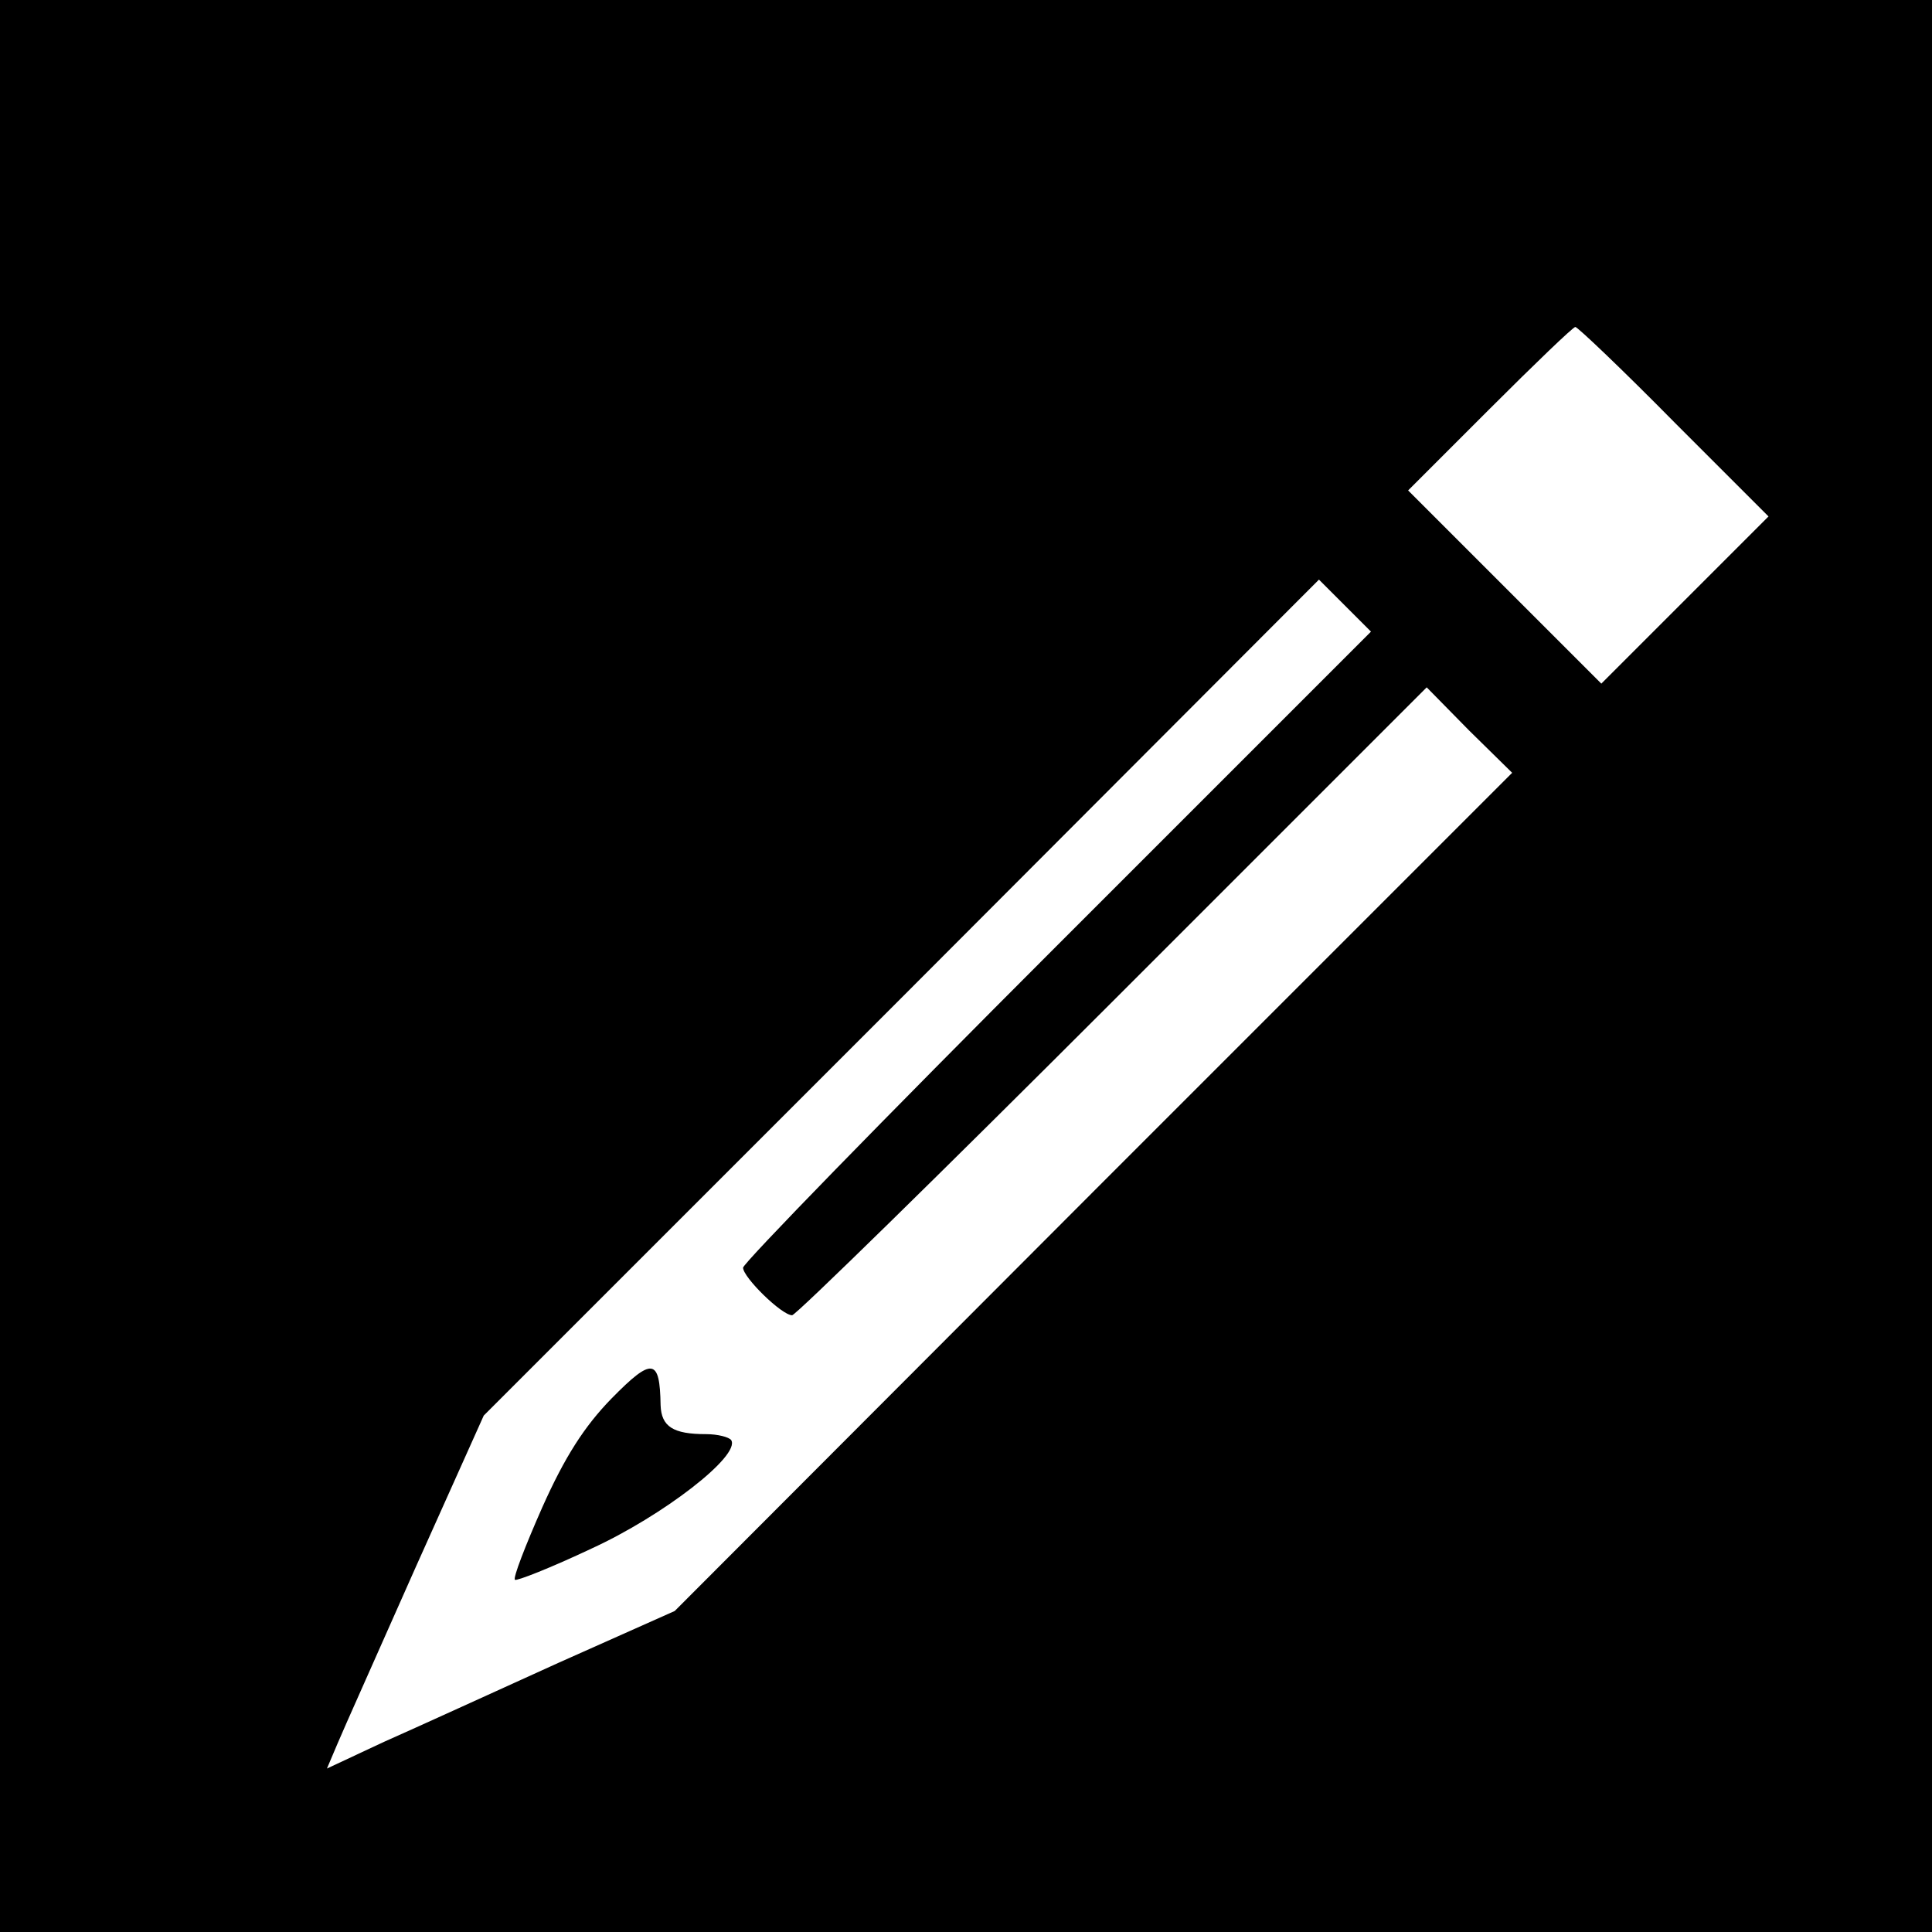
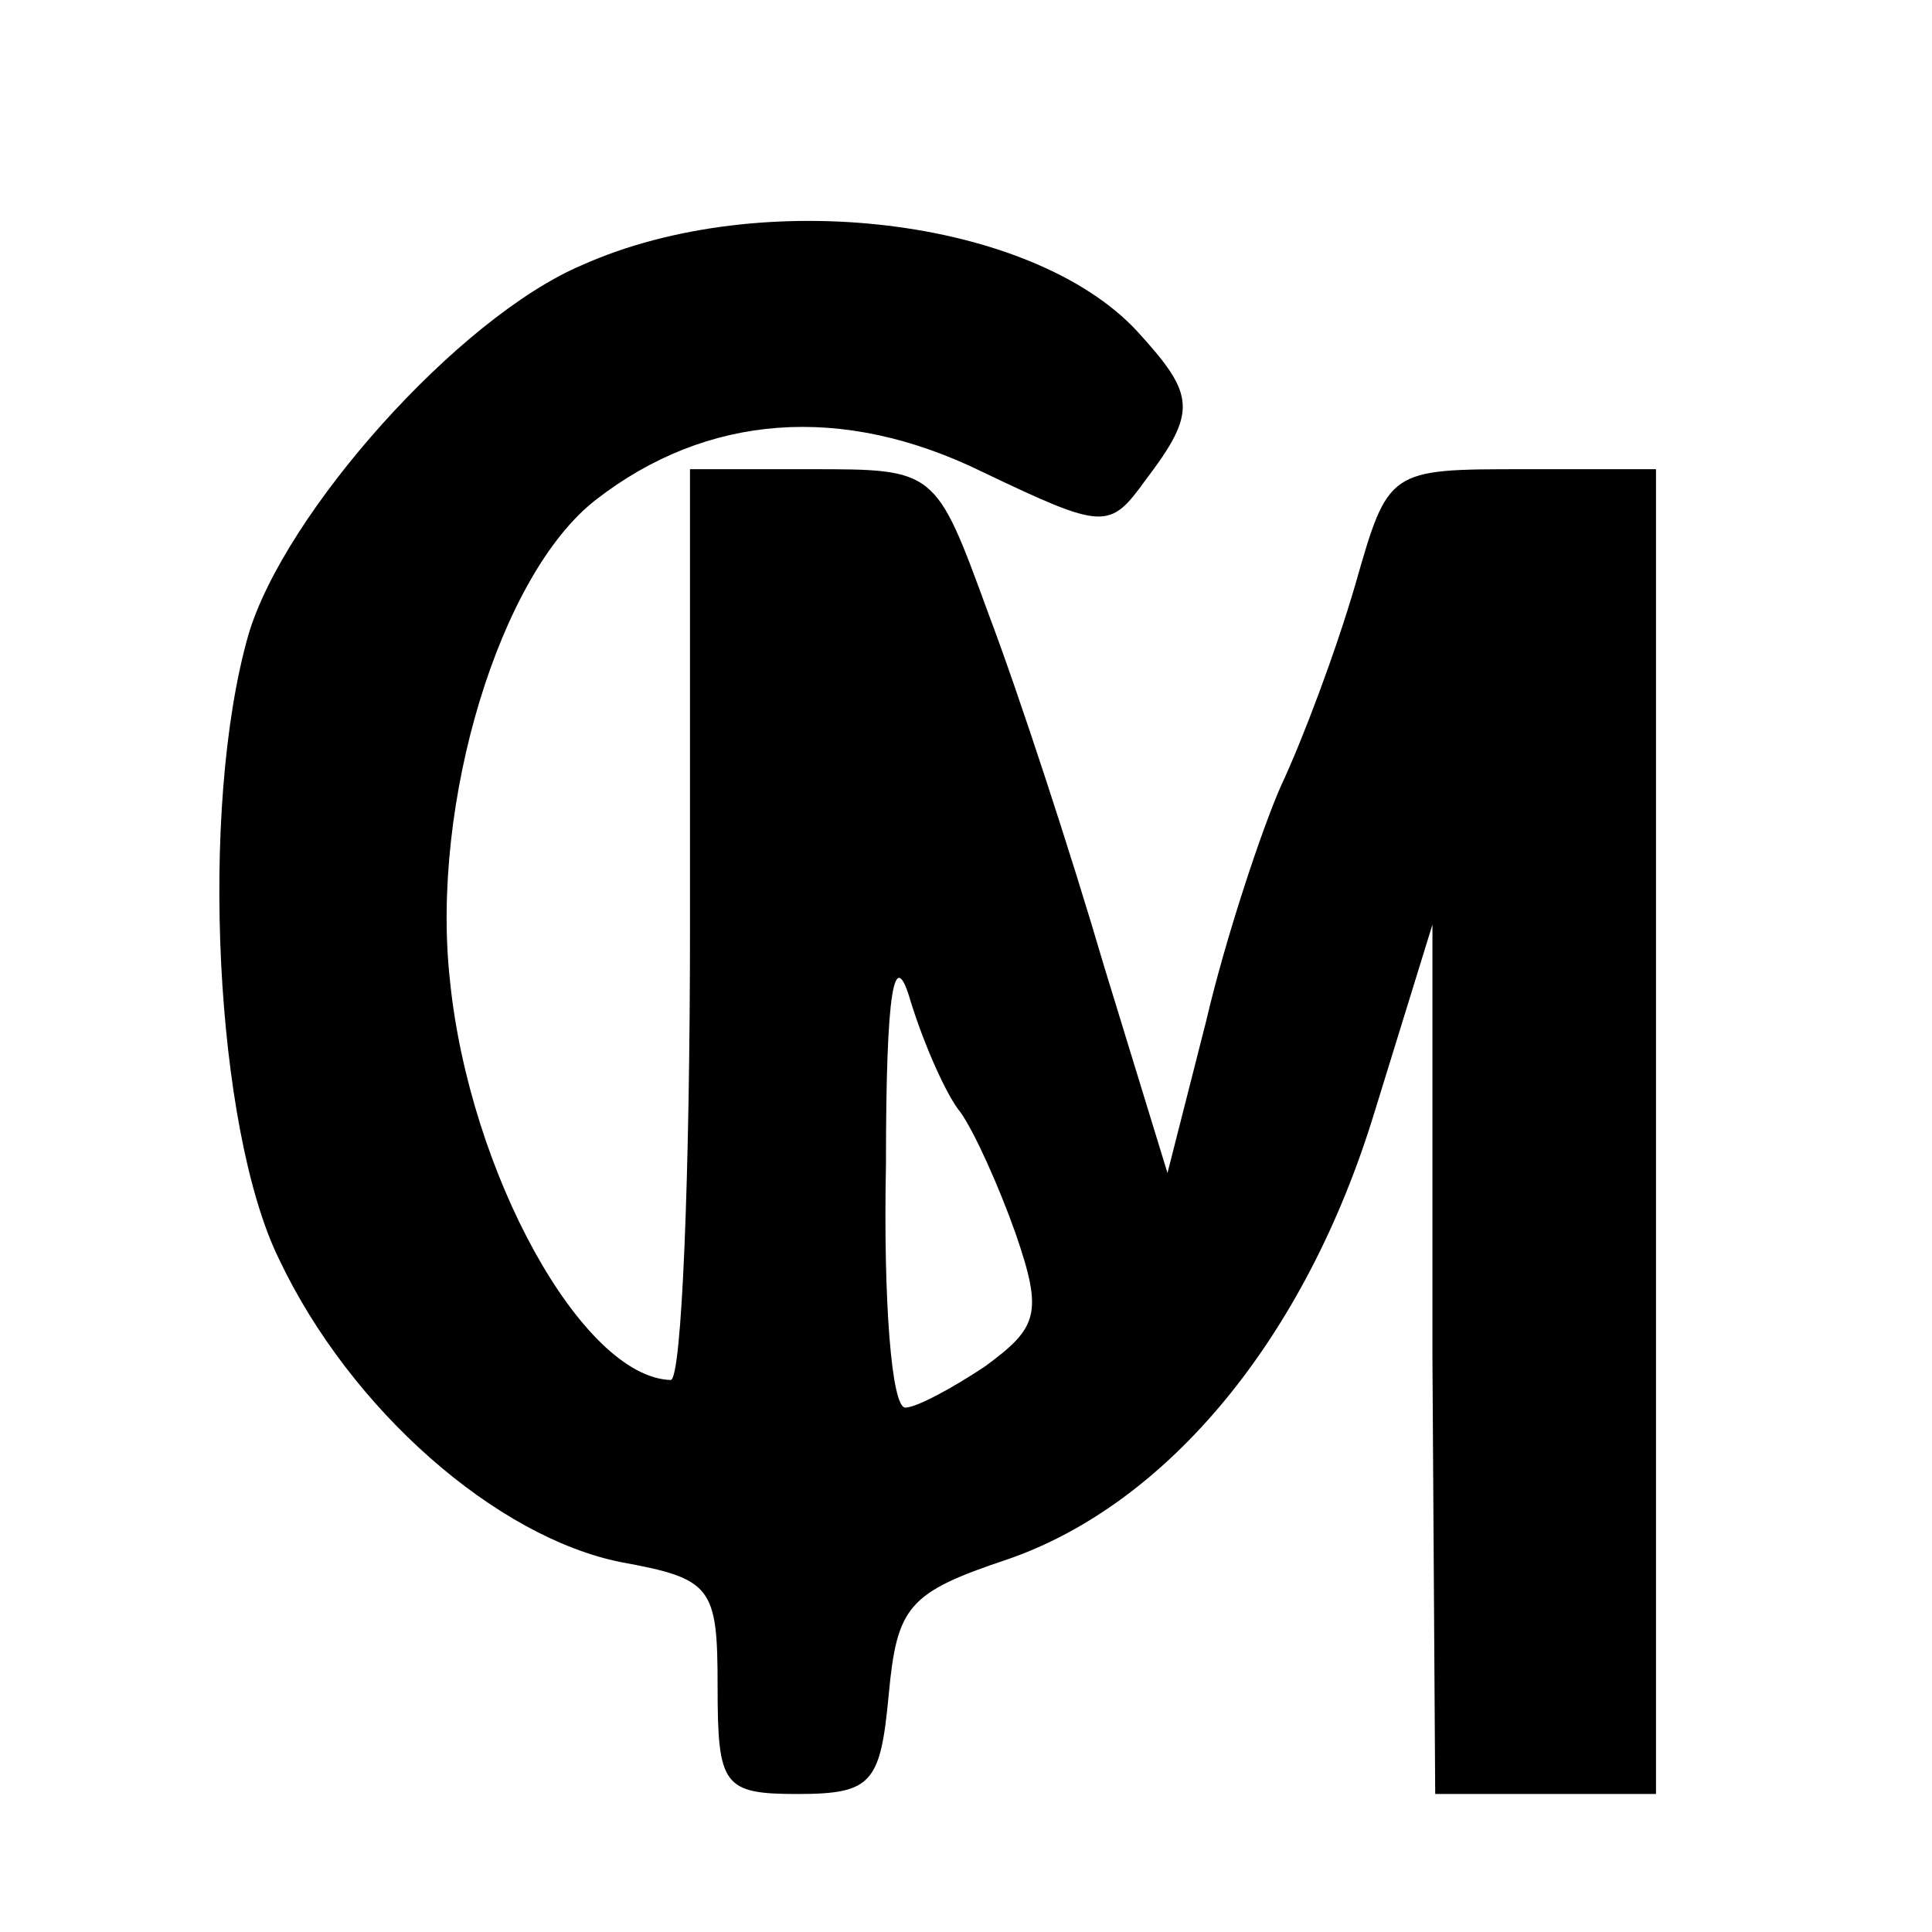
- <svg xmlns="http://www.w3.org/2000/svg" version="1.0" width="260pt" height="260pt" viewBox="0 0 260 260" preserveAspectRatio="xMidYMid meet">
-   <g transform="translate(0,260) scale(0.1,-0.1)" fill="#000000" stroke="none">
-     <path d="M0 1300 l0 -1300 1300 0 1300 0 0 1300 0 1300 -1300 0 -1300 0 0 -1300z m2253 732 l127 -127 -113 -113 -112 -112 -130 130 -130 130 110 110 c60 60 112 110 115 110 3 0 63 -57 133 -128z m-831 -705 c-232 -232 -422 -427 -422 -433 0 -13 52 -64 66 -64 5 0 199 190 431 422 l423 423 57 -58 58 -57 -564 -564 -563 -564 -157 -70 c-86 -39 -191 -87 -234 -106 l-77 -36 14 33 c7 17 55 124 105 237 l92 205 562 562 562 563 35 -35 35 -35 -423 -423z" />
-     <path d="M823 718 c-37 -38 -63 -79 -93 -146 -23 -52 -40 -96 -37 -98 2 -2 48 16 103 42 96 44 201 125 188 146 -3 4 -18 8 -34 8 -44 0 -60 10 -61 39 -1 63 -11 65 -66 9z" />
+ <svg xmlns="http://www.w3.org/2000/svg" version="1.0" width="70pt" height="70pt" viewBox="0 0 70 70" preserveAspectRatio="xMidYMid meet">
+   <g transform="translate(0,70) scale(0.1,-0.1)" fill="#000000" stroke="none">
+     <path d="M211 604 c-45 -19 -108 -90 -121 -134 -18 -63 -12 -179 11 -226 26 -55 79 -101 124 -110 33 -6 35 -9 35 -45 0 -36 2 -39 29 -39 27 0 30 4 33 36 3 32 7 37 43 49 58 20 108 80 133 162 l21 68 0 -157 1 -158 40 0 40 0 0 240 0 240 -48 0 c-49 0 -49 0 -61 -42 -7 -24 -19 -56 -27 -73 -7 -16 -20 -55 -27 -85 l-14 -55 -23 75 c-12 41 -31 99 -42 128 -19 52 -19 52 -64 52 l-44 0 0 -165 c0 -91 -3 -165 -7 -165 -32 1 -73 75 -80 145 -7 64 18 147 53 174 40 31 89 35 140 10 44 -21 46 -21 59 -3 19 25 18 31 -3 54 -38 41 -136 53 -201 24z m137 -307 c5 -7 14 -27 20 -44 10 -29 8 -34 -11 -48 -12 -8 -25 -15 -29 -15 -5 0 -8 39 -7 88 0 64 3 80 9 59 5 -16 13 -34 18 -40z" />
  </g>
</svg>
